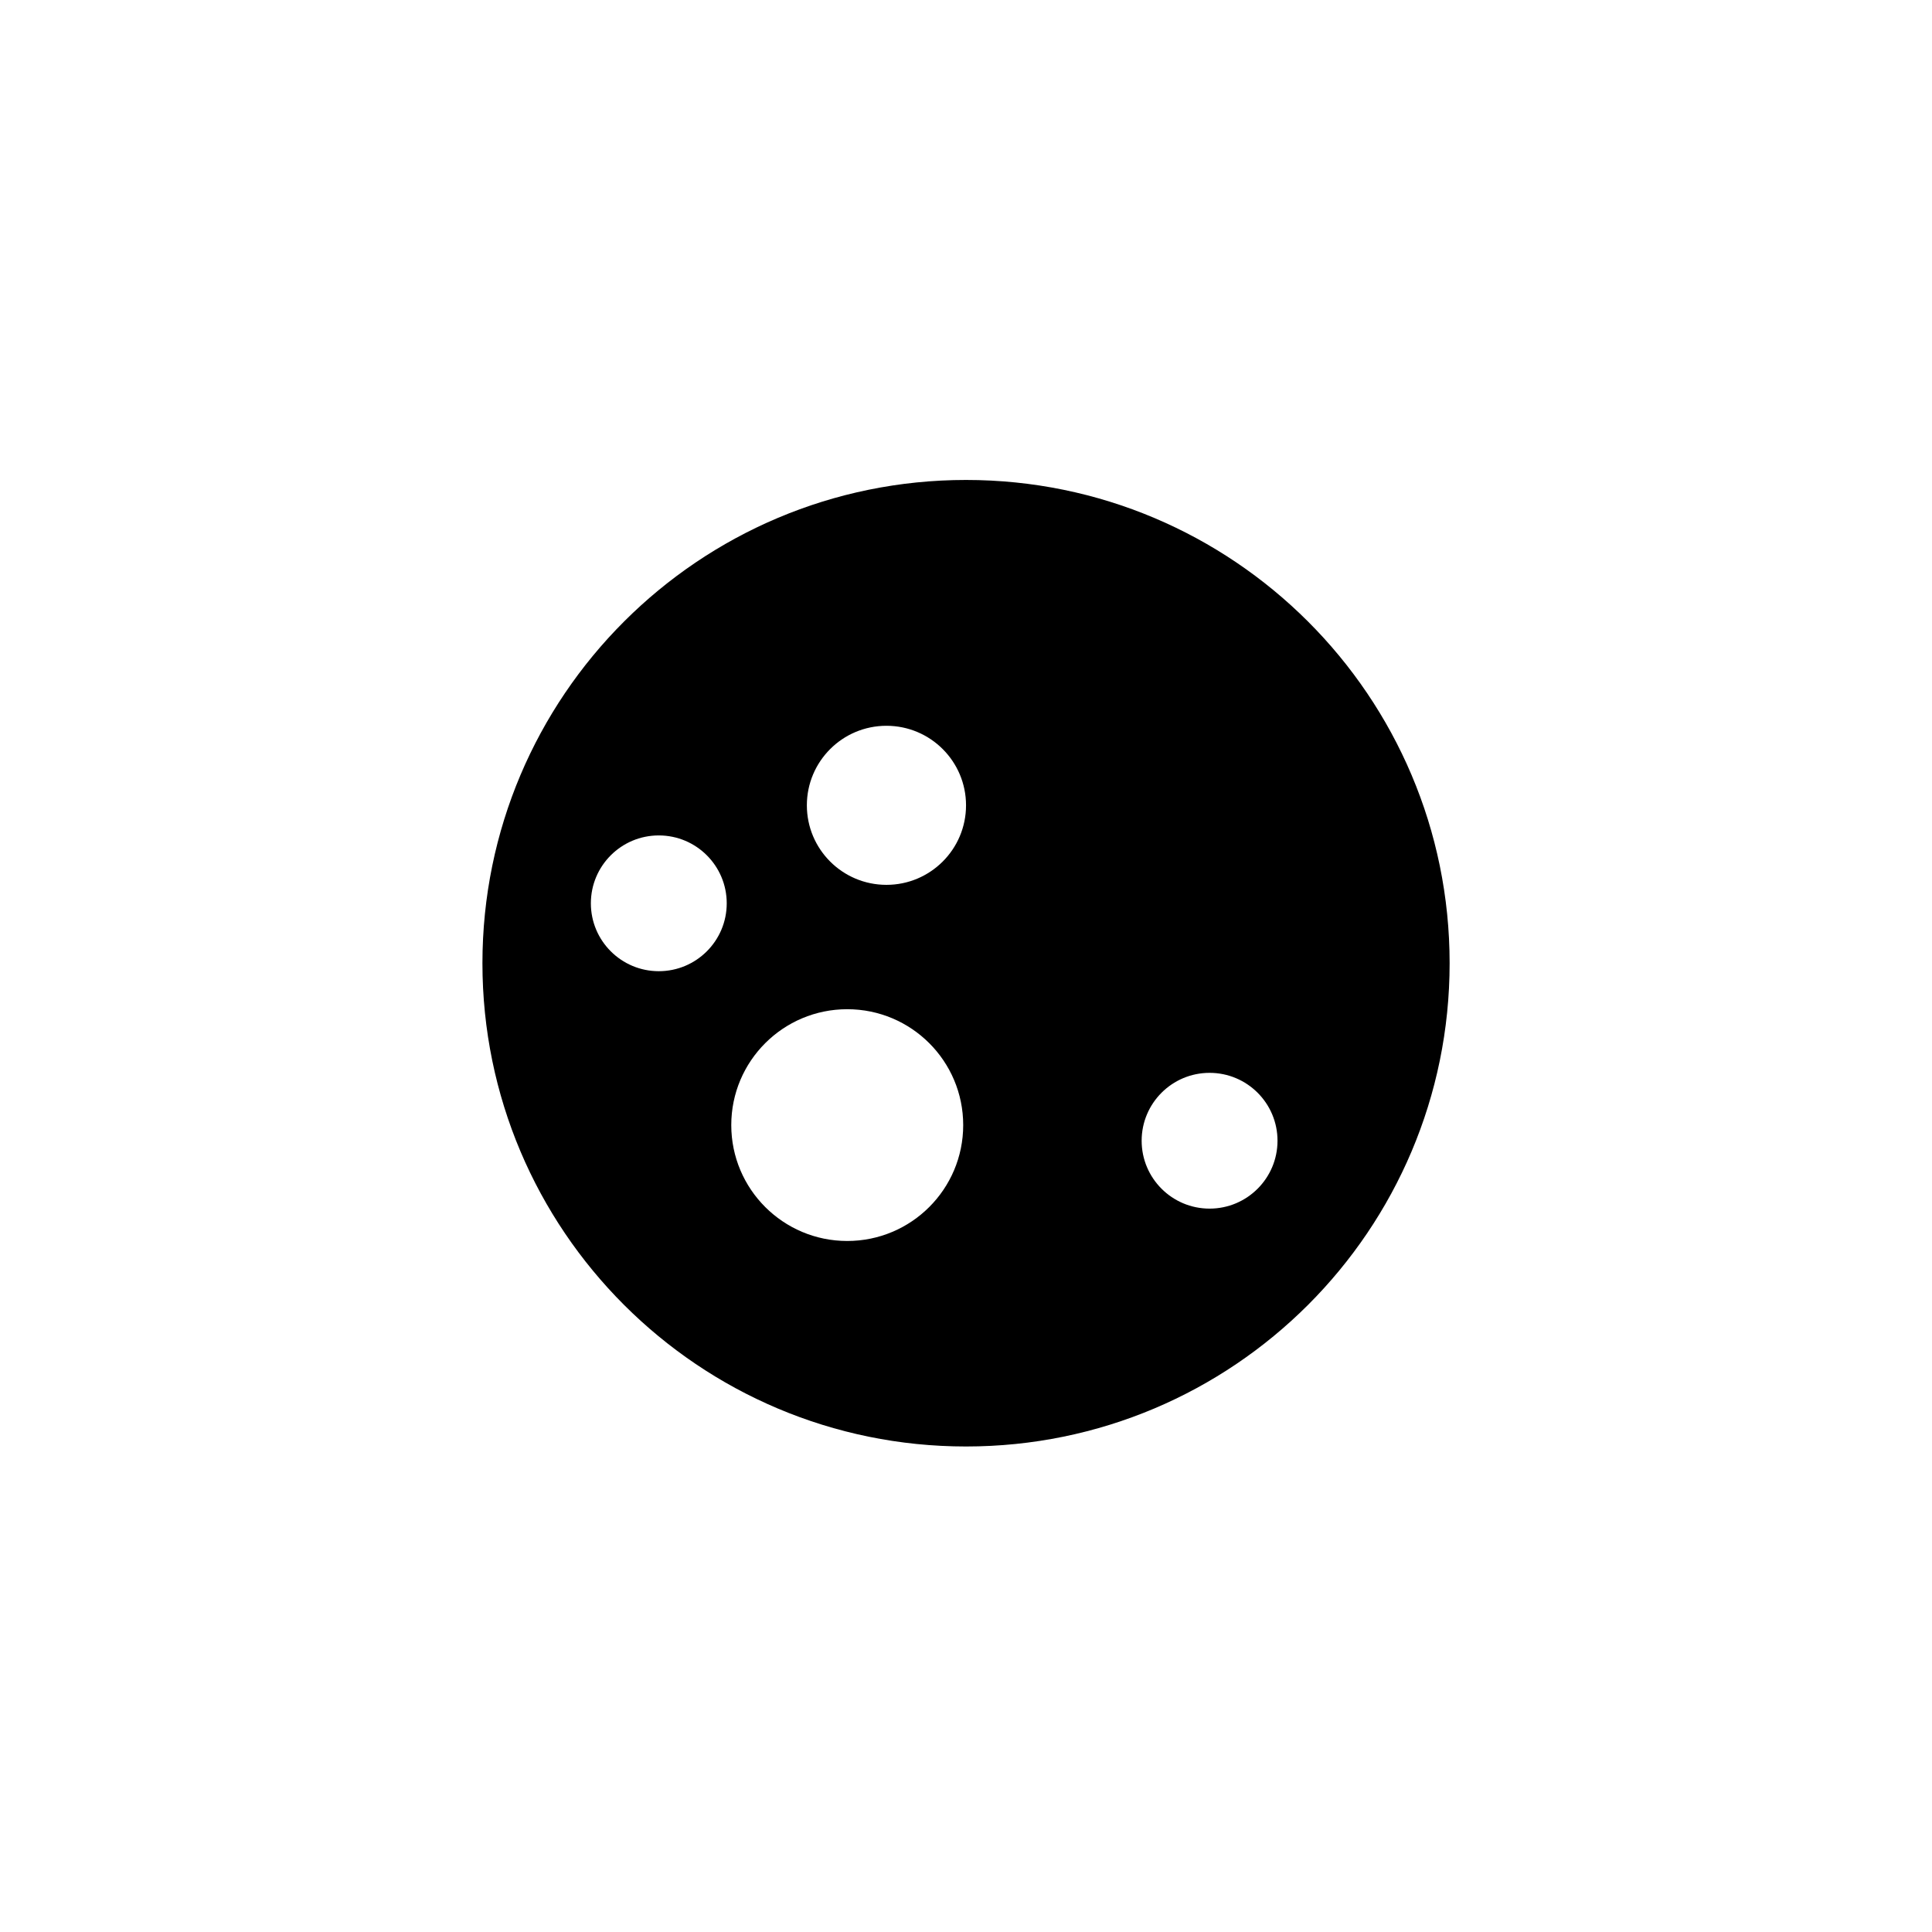
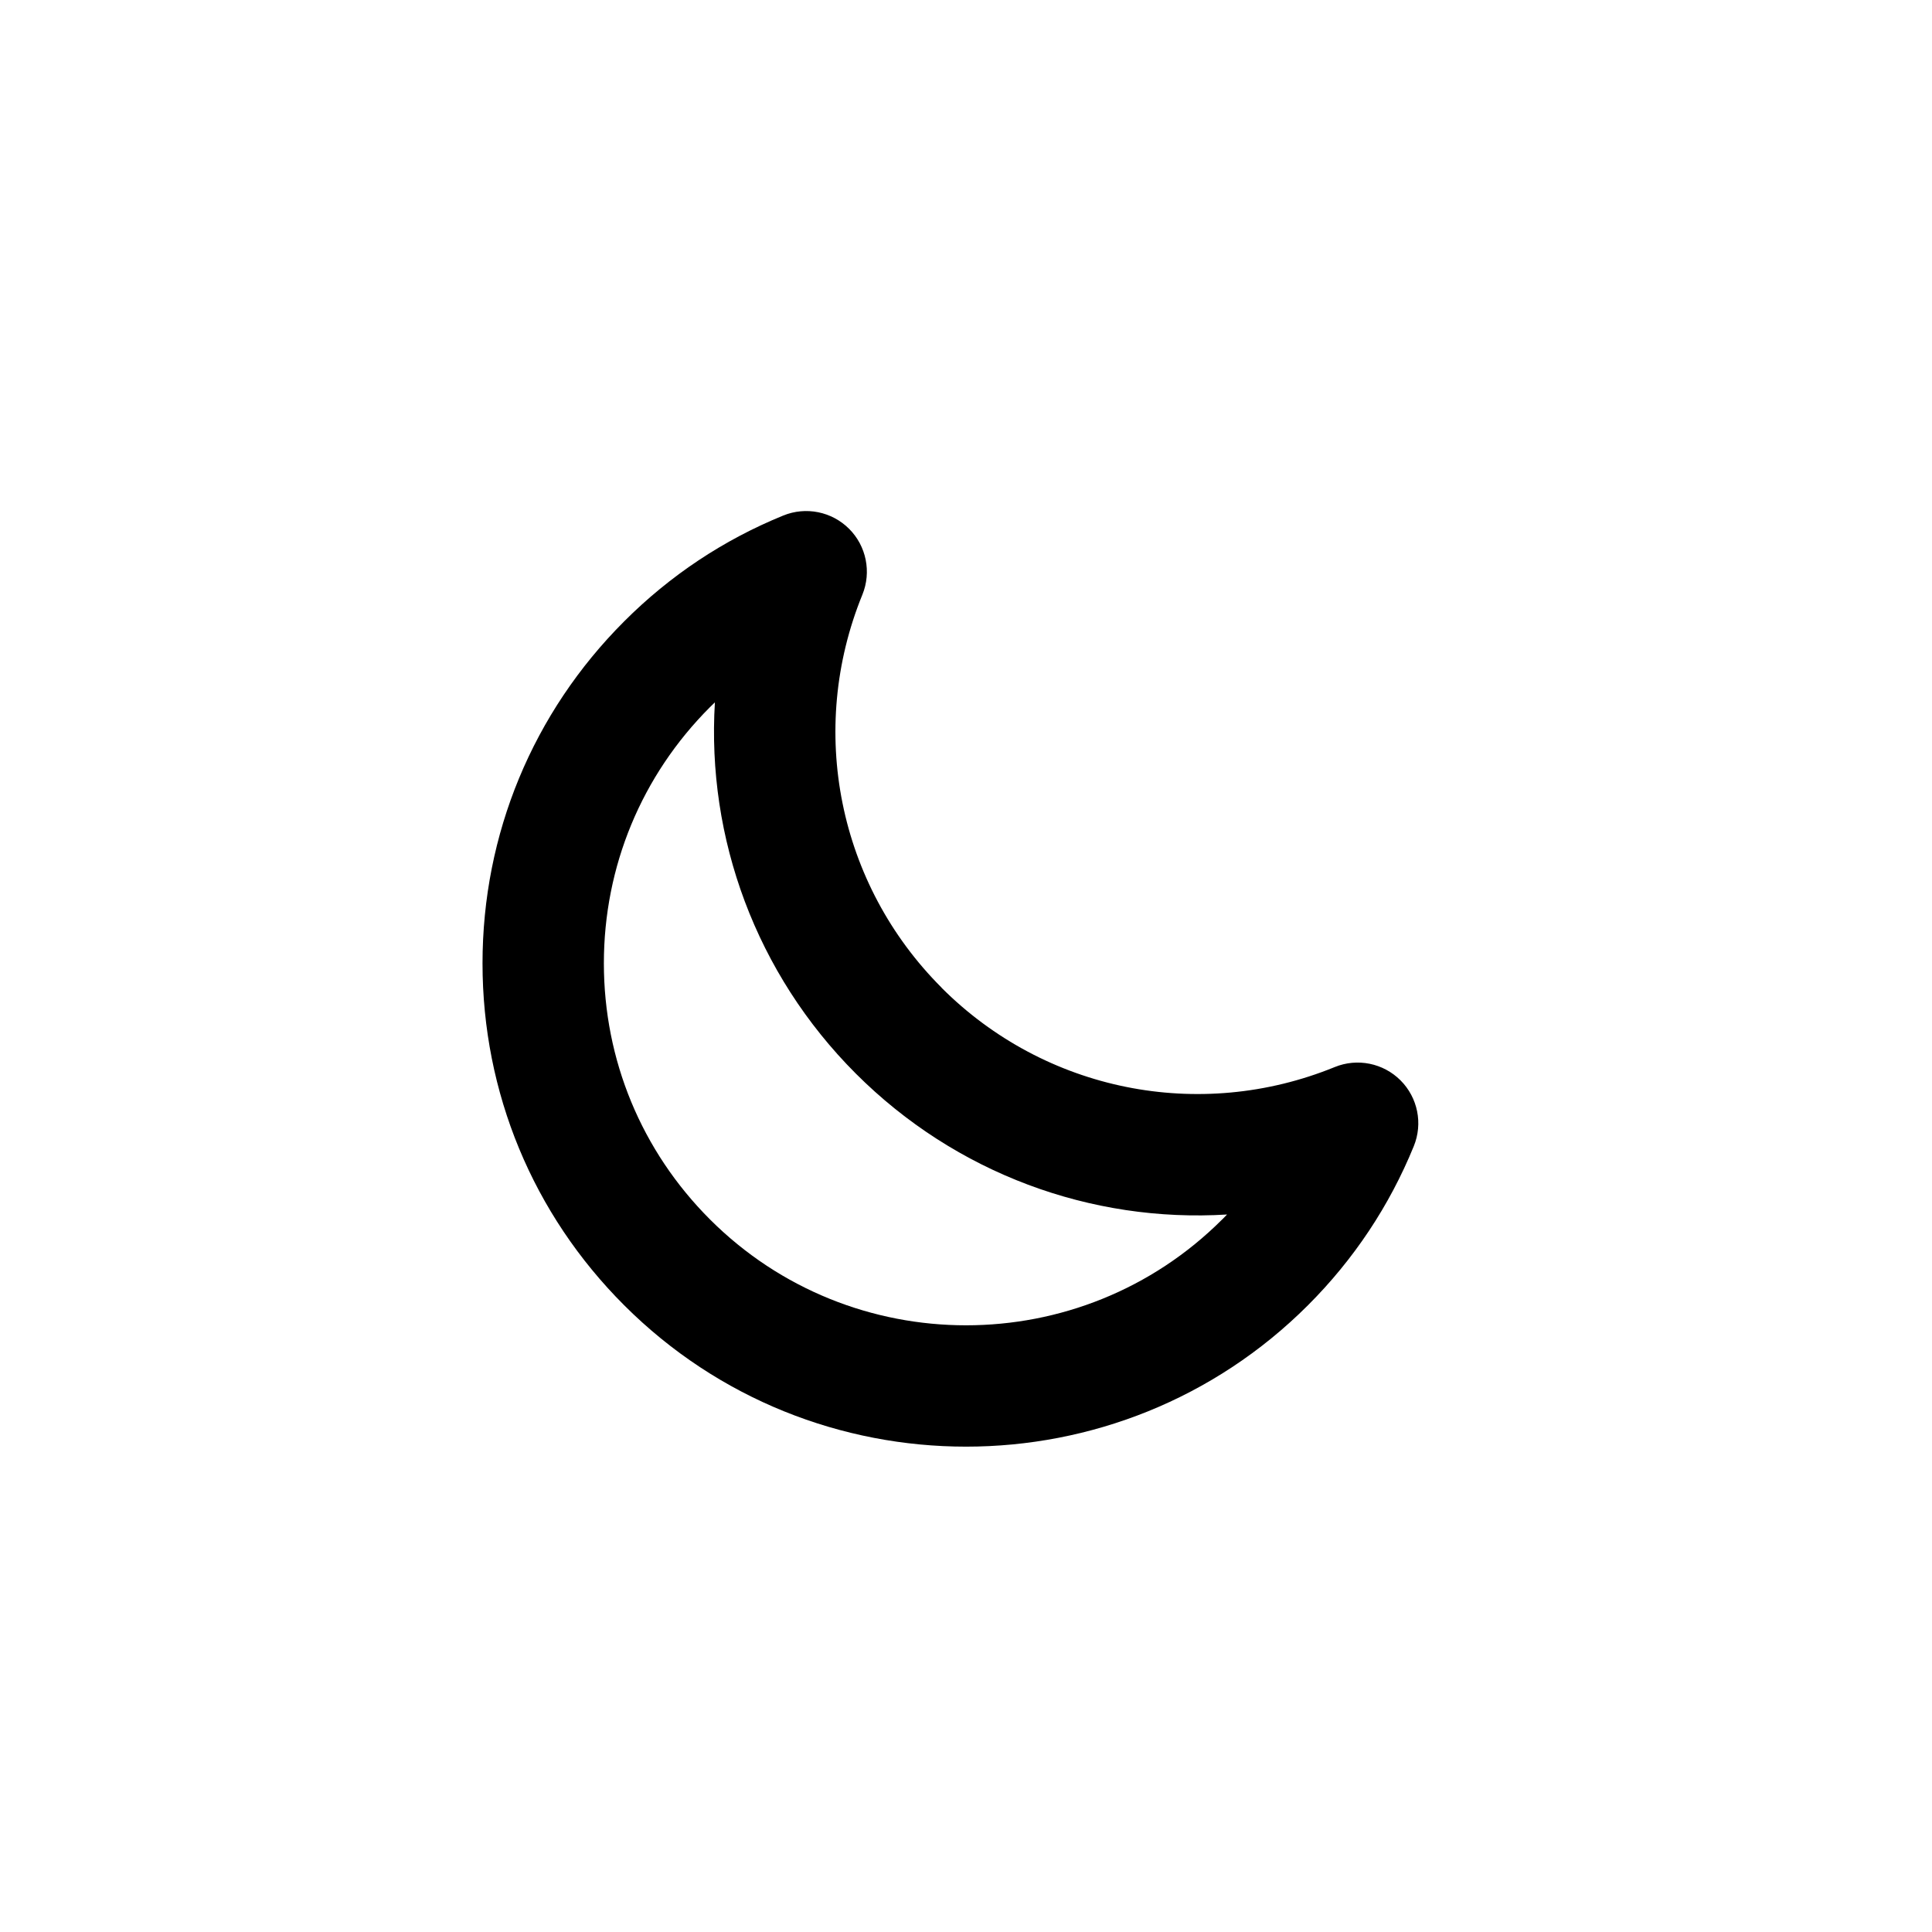
<svg xmlns="http://www.w3.org/2000/svg" height="32" width="32" version="1.1" viewBox="0 0 32 32">
-   <g transform="translate(0 -1020.4)">
-     <g transform="translate(-302.38 488.56)">
-       <rect fill-opacity="0" height="32" width="32" y="531.8" x="302.38" />
-       <g transform="matrix(.18961 0 0 .18948 308.9 538.32)">
-         <path d="m50 92.244c23.331 0 42.244-18.913 42.244-42.244s-18.913-42.244-42.244-42.244-42.244 18.913-42.244 42.244 18.913 42.244 42.244 42.244zm21.275-32.661c3.277 0 5.934 2.657 5.934 5.934s-2.657 5.934-5.934 5.934-5.934-2.657-5.934-5.934 2.657-5.934 5.934-5.934zm-28.227-30.338c3.839 0 6.952 3.112 6.952 6.952 0 3.839-3.112 6.952-6.952 6.952-3.84 0-6.952-3.112-6.952-6.952 0-3.84 3.112-6.952 6.952-6.952zm-3.425 24.775c5.595 0 10.13 4.535 10.13 10.13 0 5.595-4.535 10.13-10.13 10.13-5.595 0-10.13-4.535-10.13-10.13-0.001-5.594 4.535-10.13 10.13-10.13zm-22.395-9.257c0-3.277 2.657-5.934 5.934-5.934s5.934 2.657 5.934 5.934-2.657 5.934-5.934 5.934-5.934-2.657-5.934-5.934z" />
-       </g>
-     </g>
-   </g>
+   <rect fill-opacity="0" height="32" width="32" y="-.04" x="0" />
+   <path d="m15.597 16.36c-1.713-1.712-2.228-4.268-1.313-6.511 0.152-0.374 0.066-0.804-0.22-1.09-0.286-0.286-0.716-0.373-1.091-0.22-0.989 0.403-1.876 0.993-2.635 1.753-1.513 1.513-2.346 3.524-2.346 5.664s0.833 4.151 2.346 5.663c1.562 1.562 3.612 2.342 5.663 2.342 2.051-0 4.102-0.781 5.663-2.342 0.76-0.76 1.35-1.647 1.753-2.635 0.153-0.375 0.066-0.804-0.22-1.09-0.286-0.286-0.716-0.373-1.09-0.22-2.243 0.915-4.799 0.399-6.511-1.313zm4.647 3.837c-2.34 2.339-6.146 2.339-8.485 0-1.133-1.133-1.757-2.64-1.757-4.242s0.624-3.109 1.757-4.242c0.027-0.027 0.054-0.054 0.082-0.08-0.138 2.249 0.68 4.494 2.334 6.149 1.655 1.655 3.898 2.473 6.149 2.334-0.027 0.027-0.053 0.055-0.08 0.082z" />
</svg>
